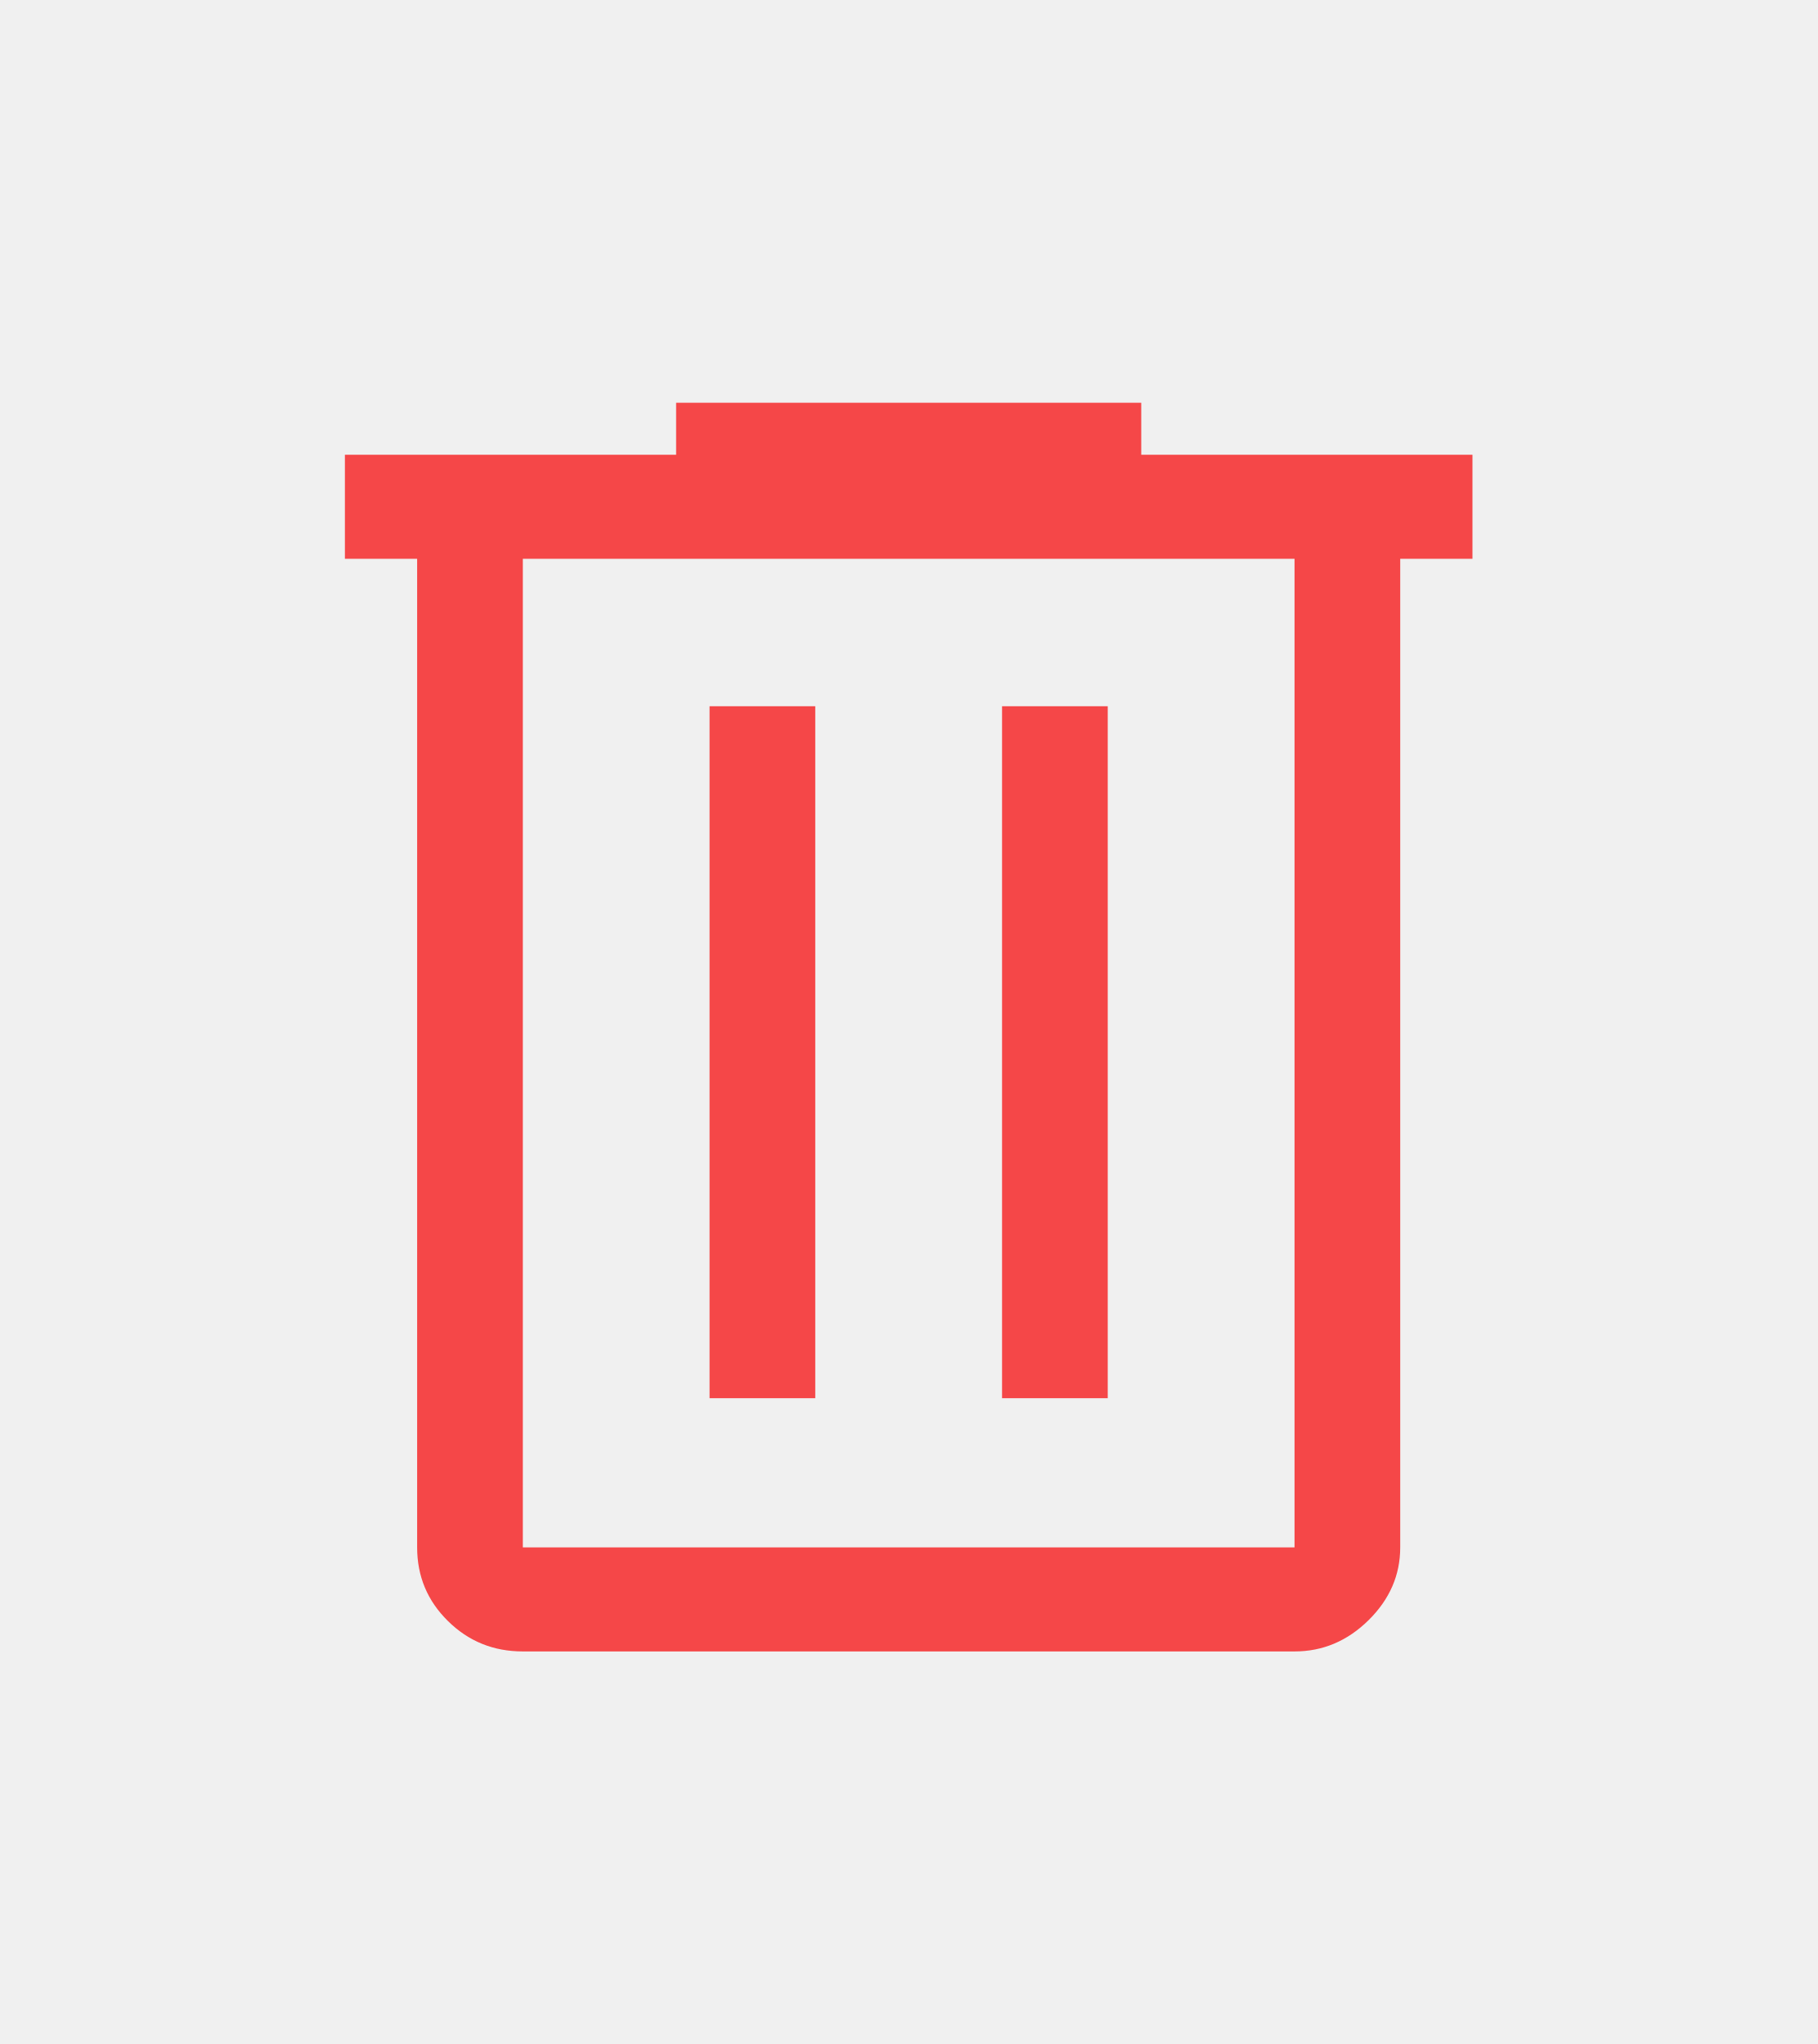
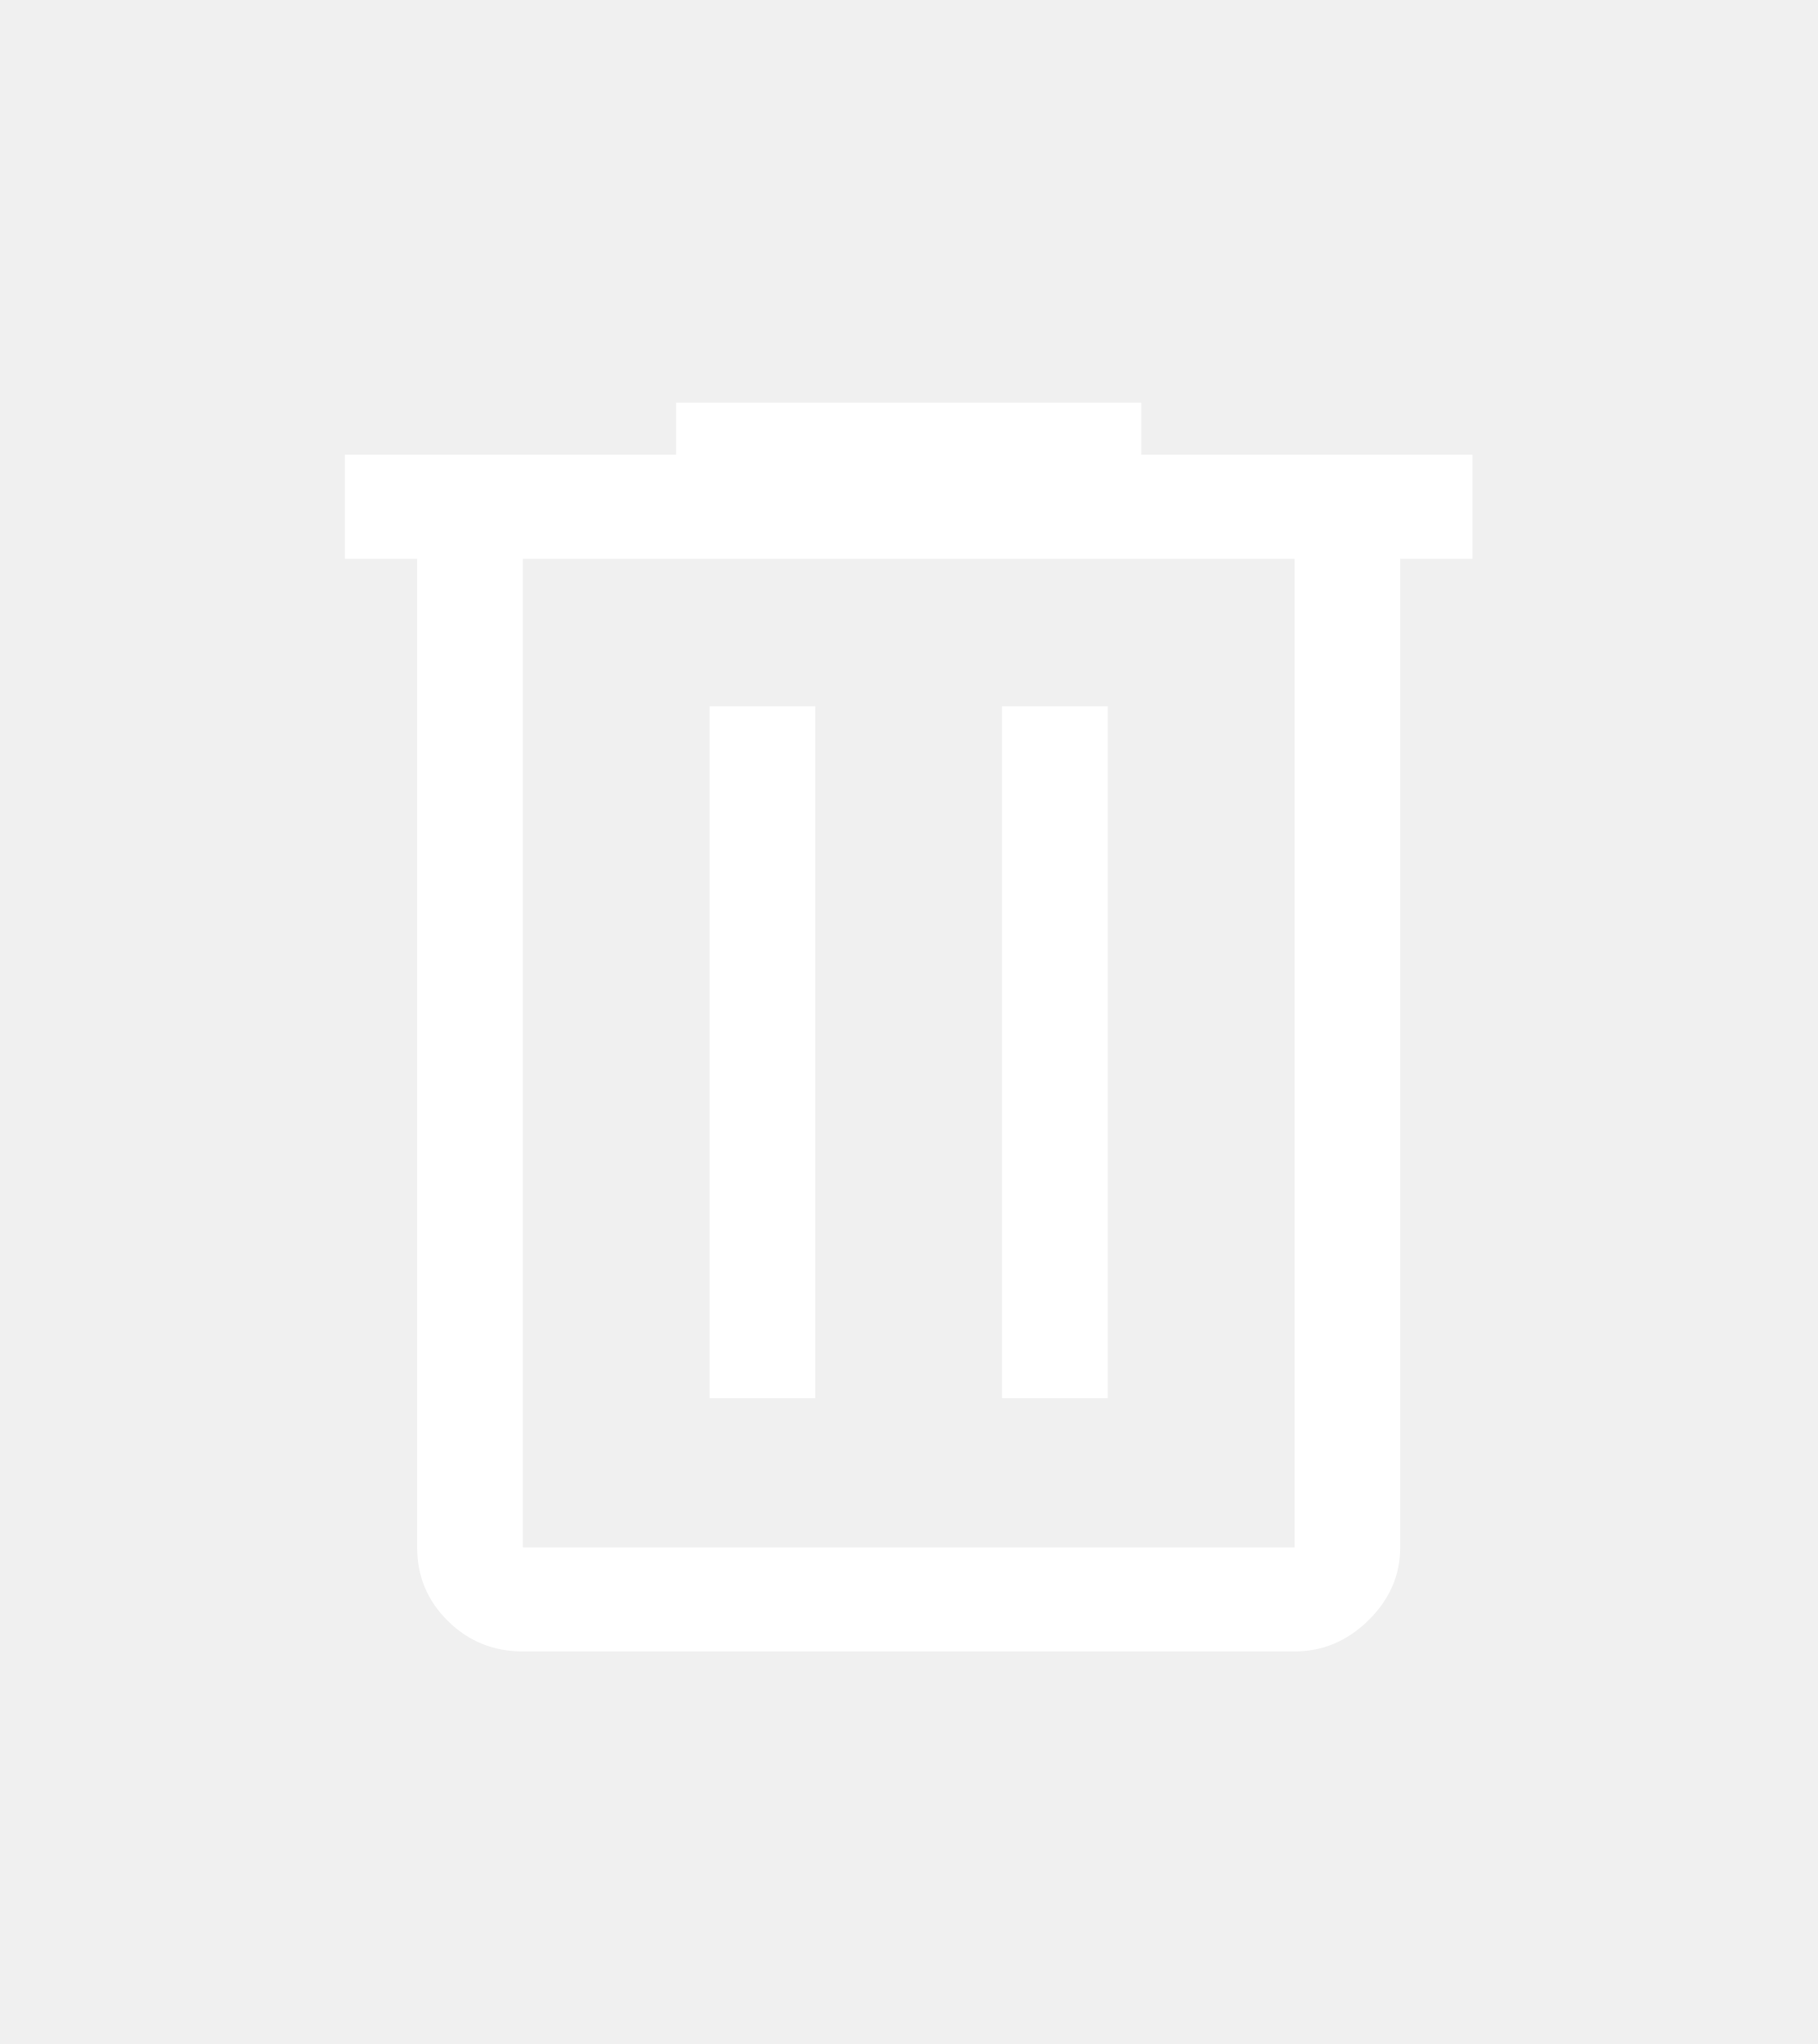
<svg xmlns="http://www.w3.org/2000/svg" height="36" width="32" version="1.1" id="svg4">
  <defs id="defs8" />
-   <path d="m 9.206,29.086 q -0.776,0 -1.318,-0.535 Q 7.345,28.017 7.345,27.253 V 9.842 H 6.073 V 8.009 h 5.832 V 7.093 h 8.19 v 0.916 h 5.832 V 9.842 h -1.272 v 17.411 q 0,0.733 -0.558,1.283 -0.558,0.55 -1.303,0.55 z M 22.794,9.842 H 9.206 V 27.253 H 22.794 Z m -10.3,14.784 h 1.861 V 12.439 h -1.861 z m 5.15,0 h 1.861 V 12.439 H 17.644 Z M 9.206,9.842 v 17.411 z" id="path2" style="fill:#f54748;fill-opacity:1;stroke-width:0.616" />
+   <path d="m 9.206,29.086 q -0.776,0 -1.318,-0.535 Q 7.345,28.017 7.345,27.253 V 9.842 H 6.073 V 8.009 h 5.832 V 7.093 h 8.19 v 0.916 h 5.832 V 9.842 h -1.272 v 17.411 q 0,0.733 -0.558,1.283 -0.558,0.55 -1.303,0.55 z M 22.794,9.842 H 9.206 V 27.253 H 22.794 Z m -10.3,14.784 h 1.861 V 12.439 h -1.861 z m 5.15,0 h 1.861 V 12.439 H 17.644 Z M 9.206,9.842 v 17.411 z" id="path2" style="fill:#ffffff;fill-opacity:1;stroke-width:0.616" />
</svg>
